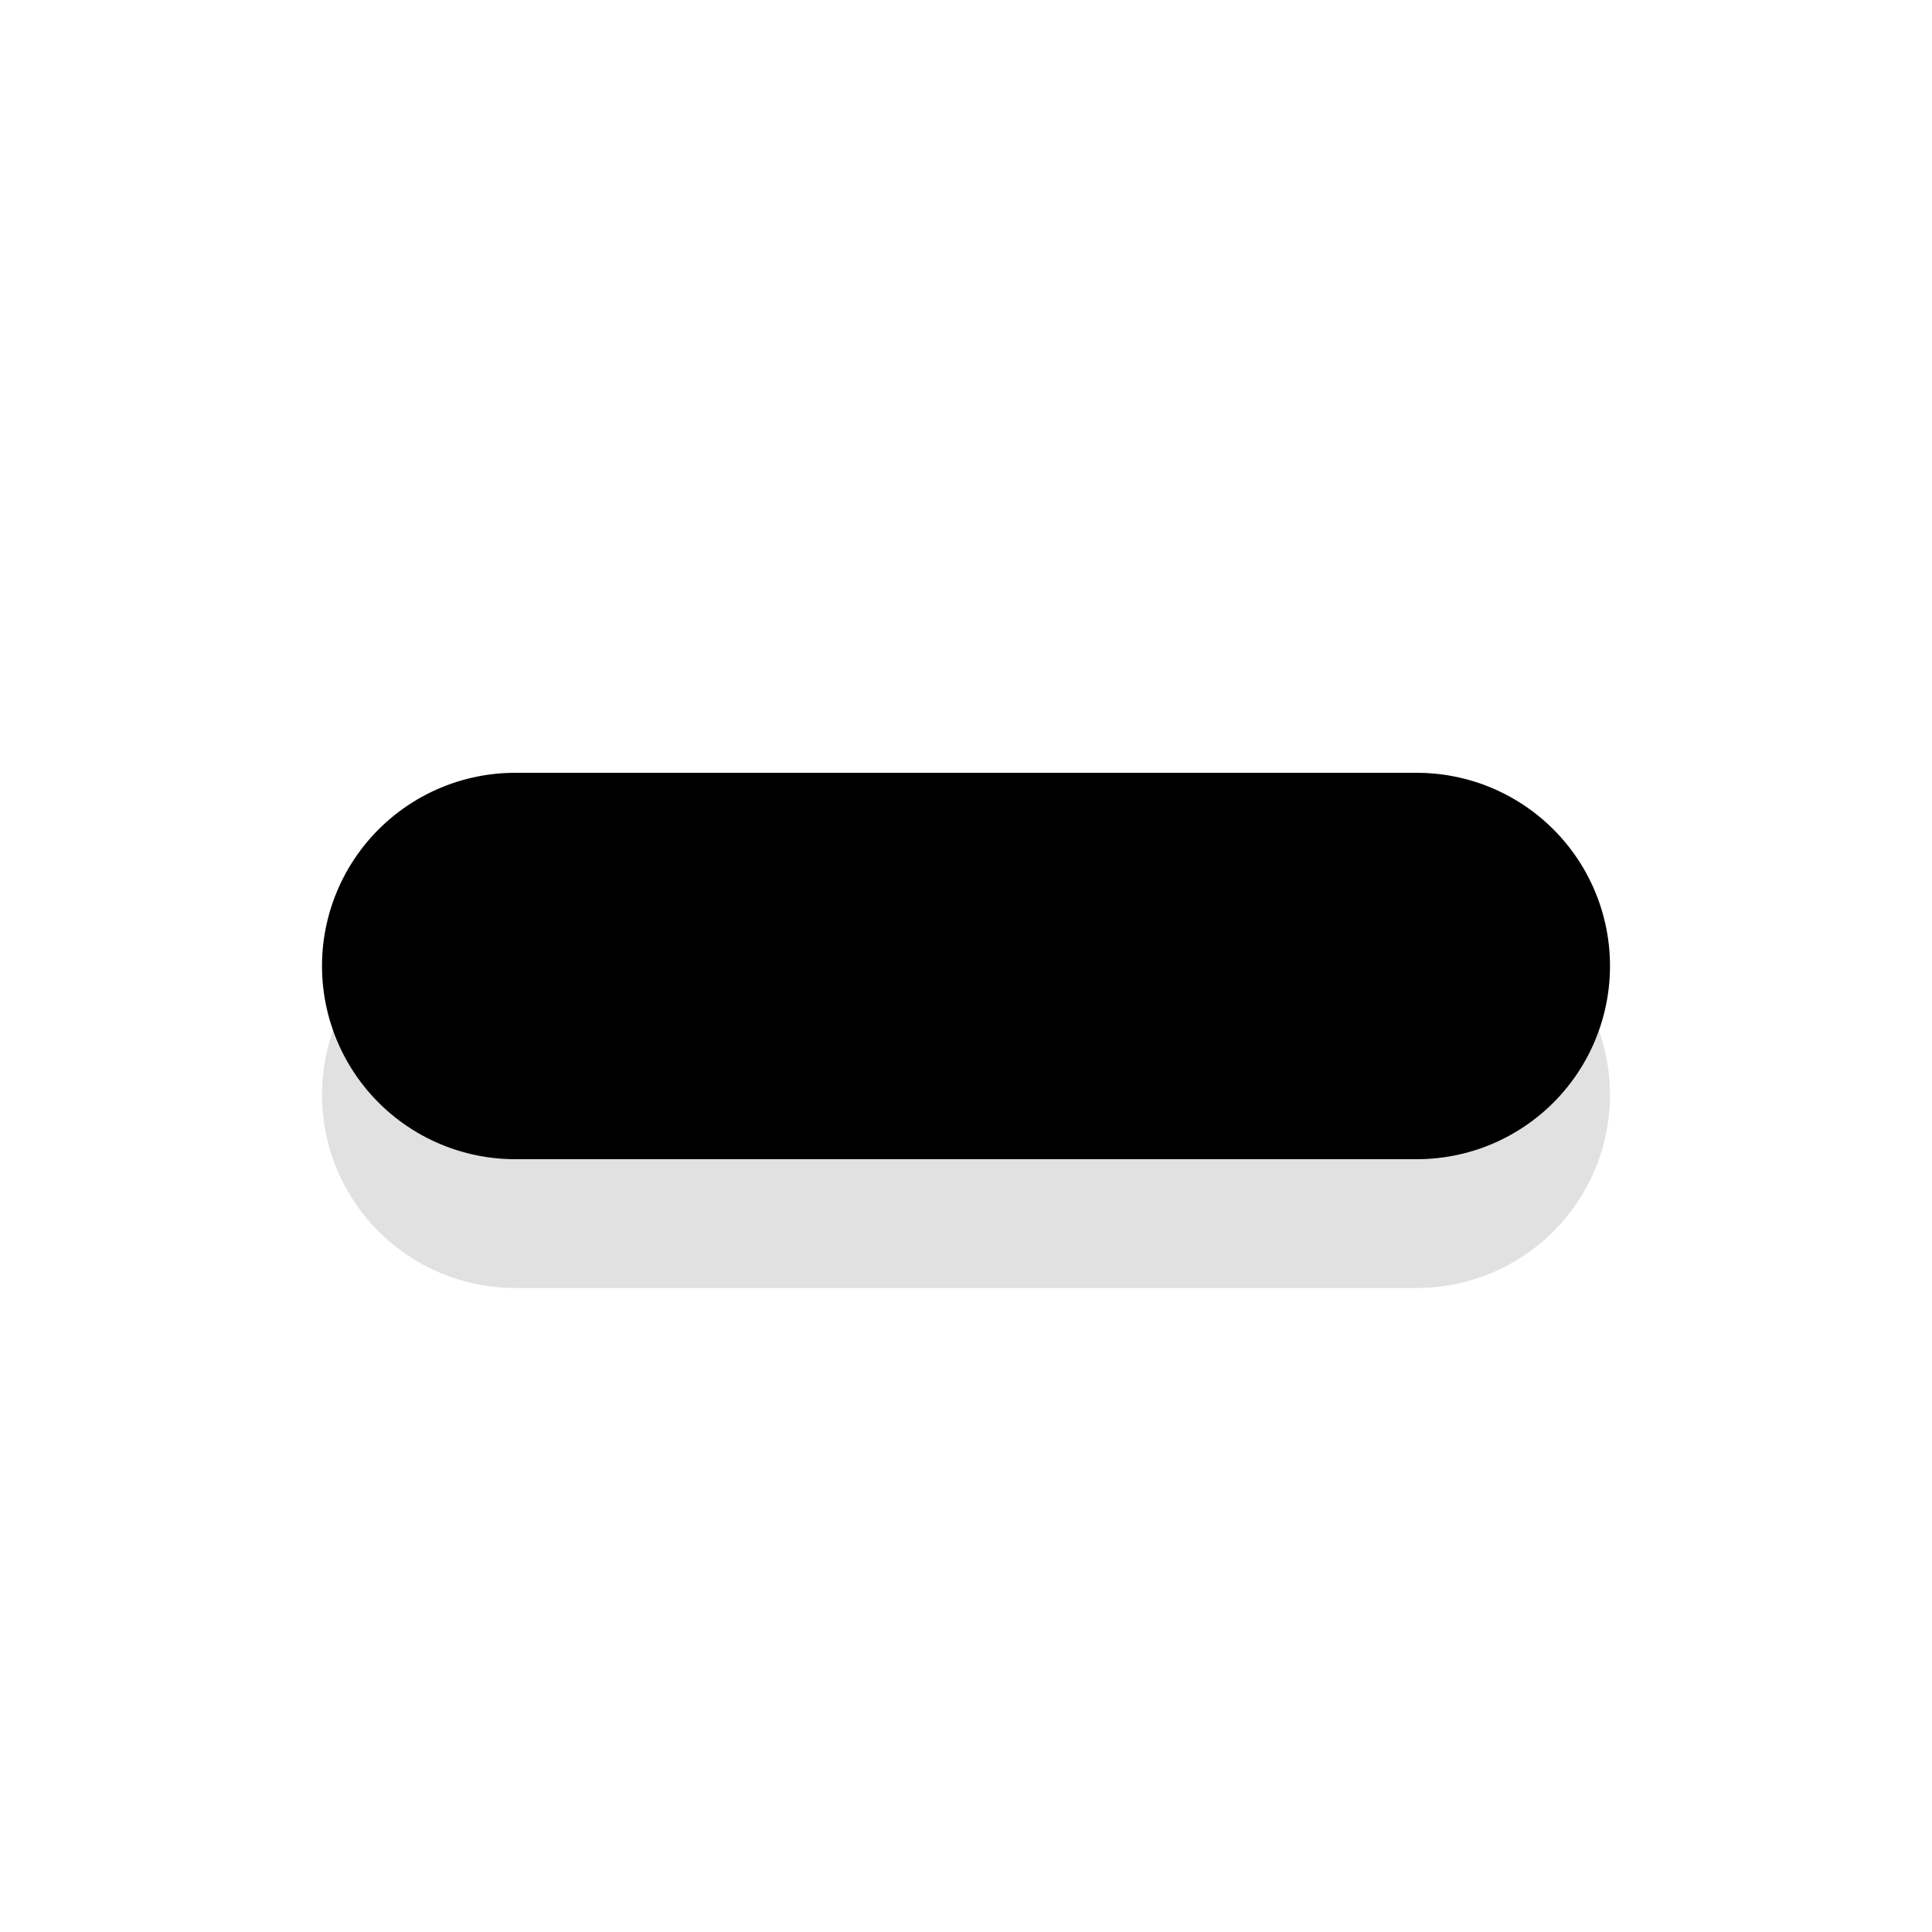
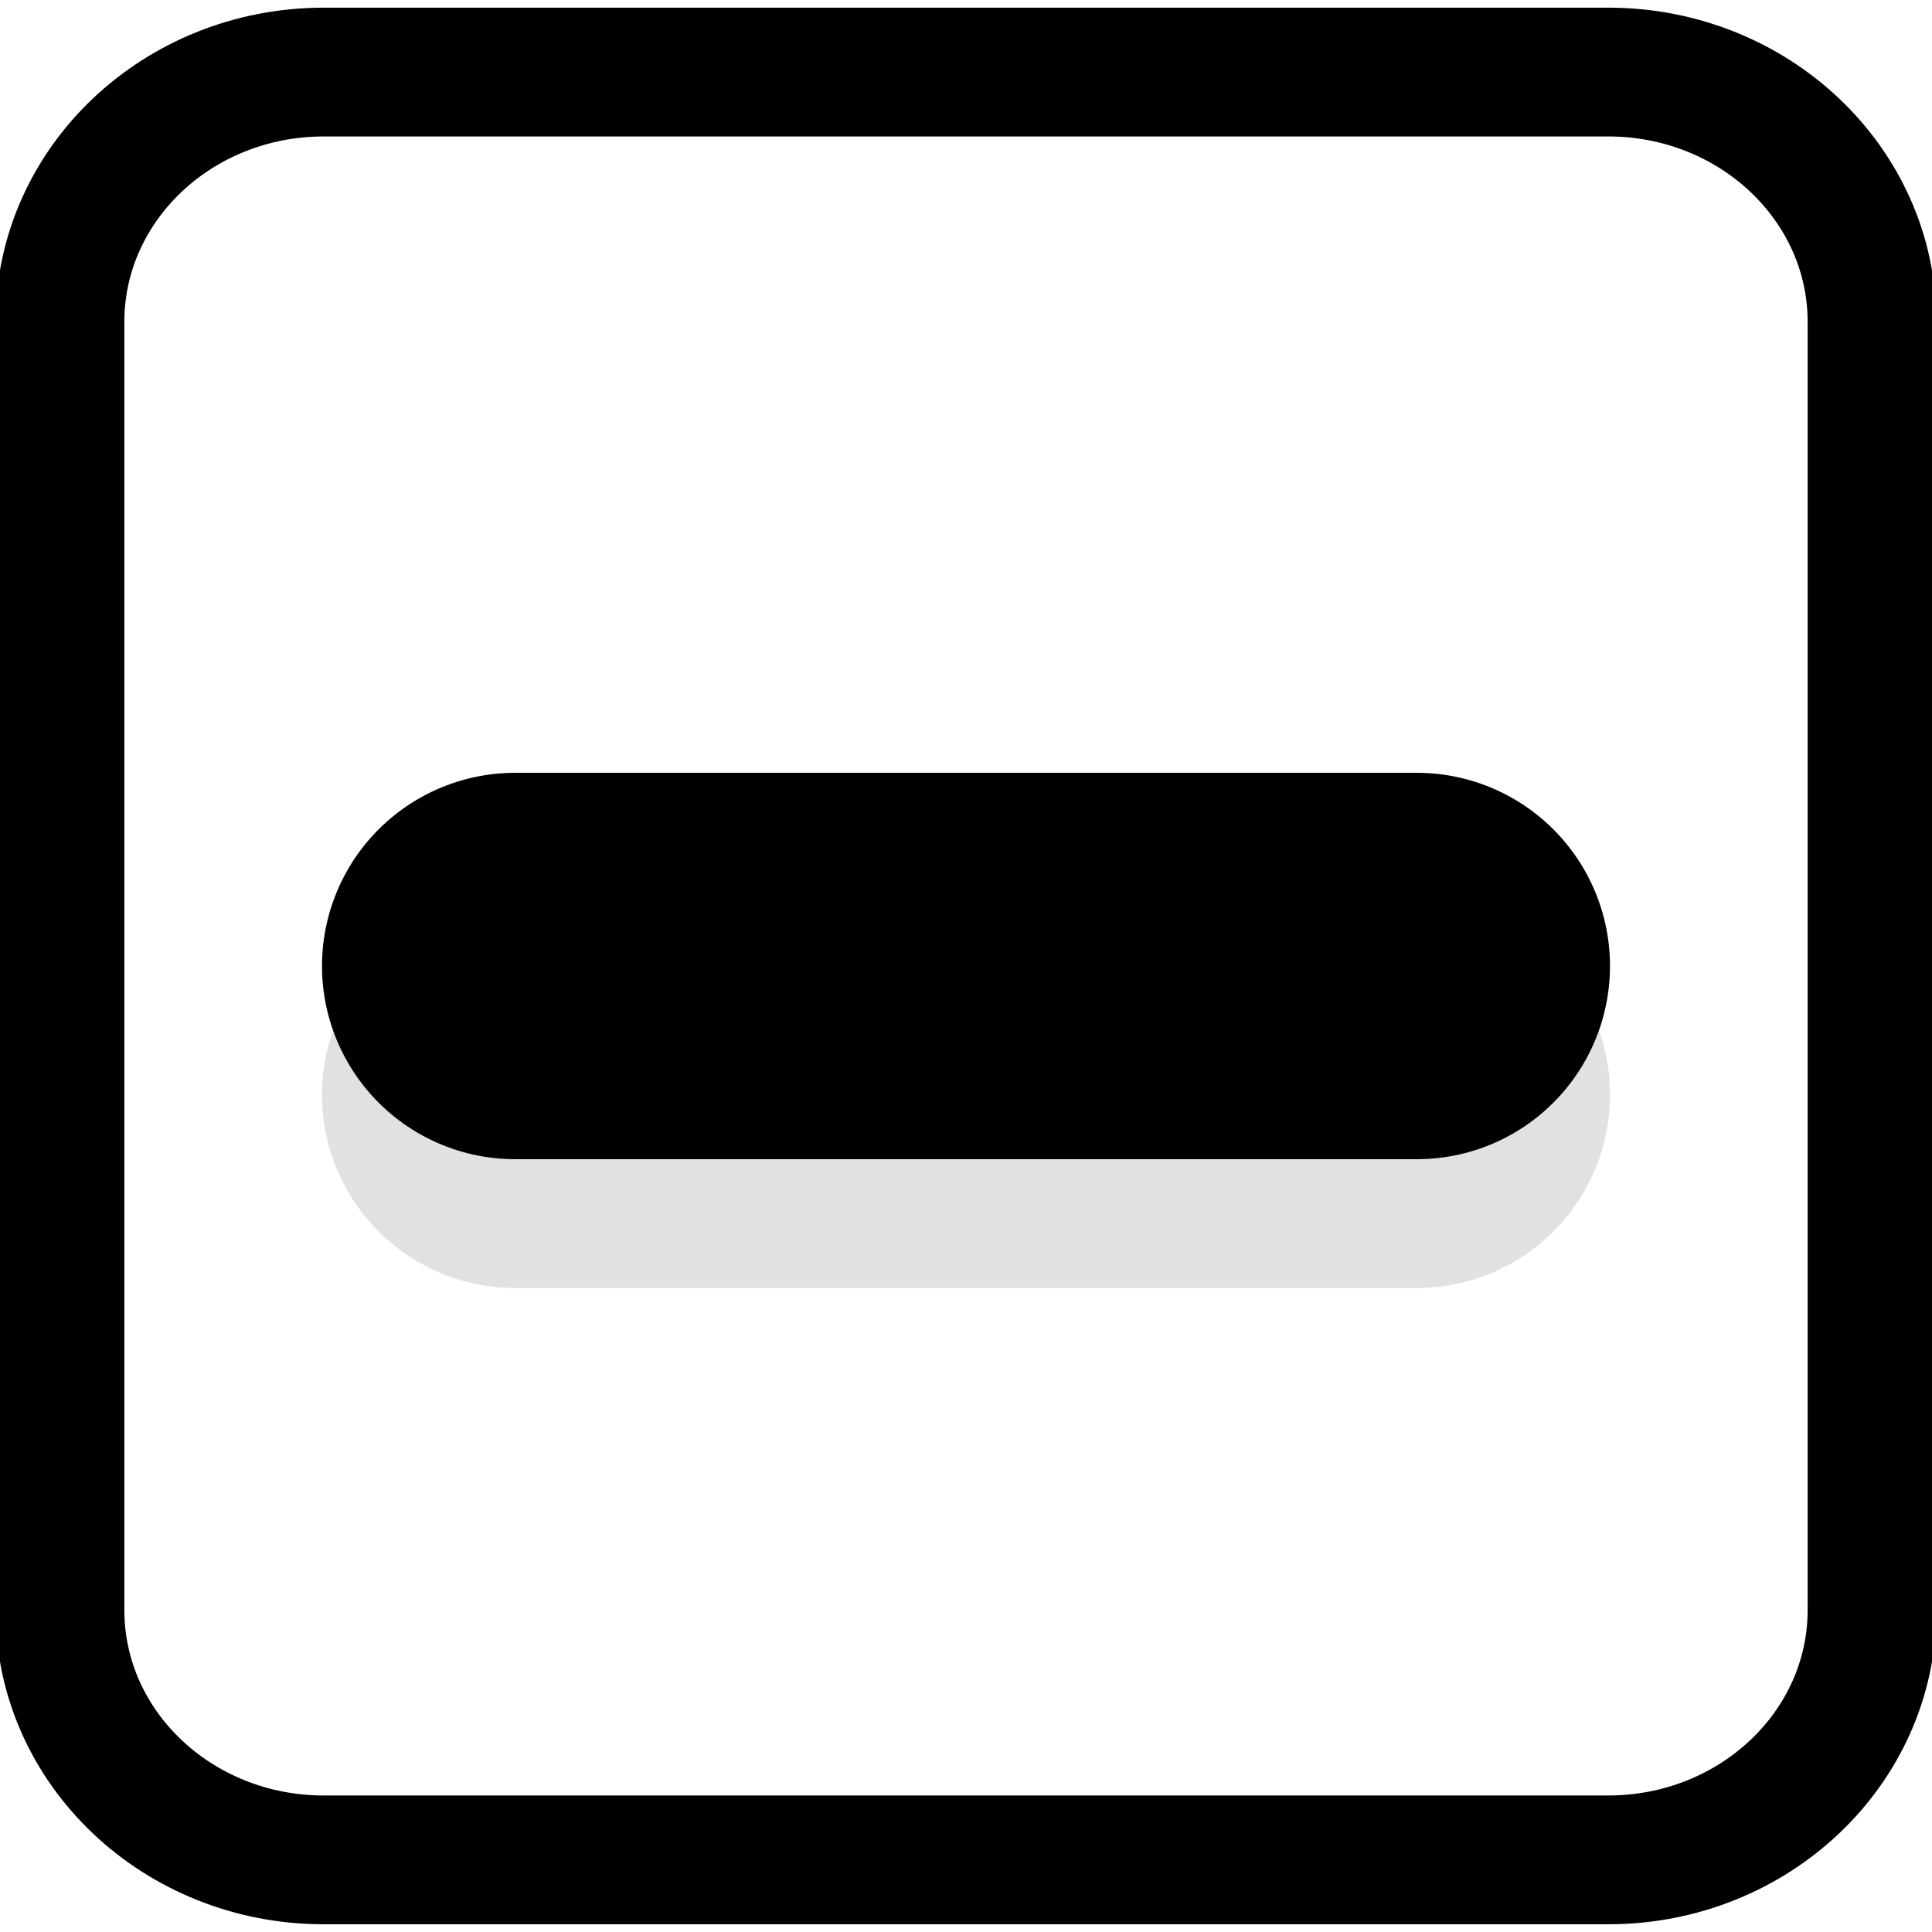
<svg xmlns="http://www.w3.org/2000/svg" width="30" height="30" id="svg2" version="1.1" viewBox="0 0 30 30">
  <defs id="defs4" />
  <g id="layer1" transform="translate(-1074.066,-326.598)">
    <path id="path7901" d="m 1082.066,343.598 h 14" style="opacity:1;vector-effect:none;fill:none;fill-opacity:0.601;stroke:#000000;stroke-width:6;stroke-linecap:round;stroke-linejoin:round;stroke-miterlimit:4;stroke-dasharray:none;stroke-dashoffset:0;stroke-opacity:0.118" />
    <path style="opacity:1;vector-effect:none;fill:none;fill-opacity:0.601;stroke:#000000;stroke-width:6;stroke-linecap:round;stroke-linejoin:round;stroke-miterlimit:4;stroke-dasharray:none;stroke-dashoffset:0;stroke-opacity:1" d="m 1082.066,341.598 h 14" id="path7899" />
+     <rect style="fill:none;stroke:#000000;stroke-width:2;stroke-linejoin:round;stroke-dasharray:none;stroke-dashoffset:128.504" id="rect354" width="28.138" height="27.761" x="1074.997" y="327.717" ry="3.879" rx="4.096" />
  </g>
</svg>
